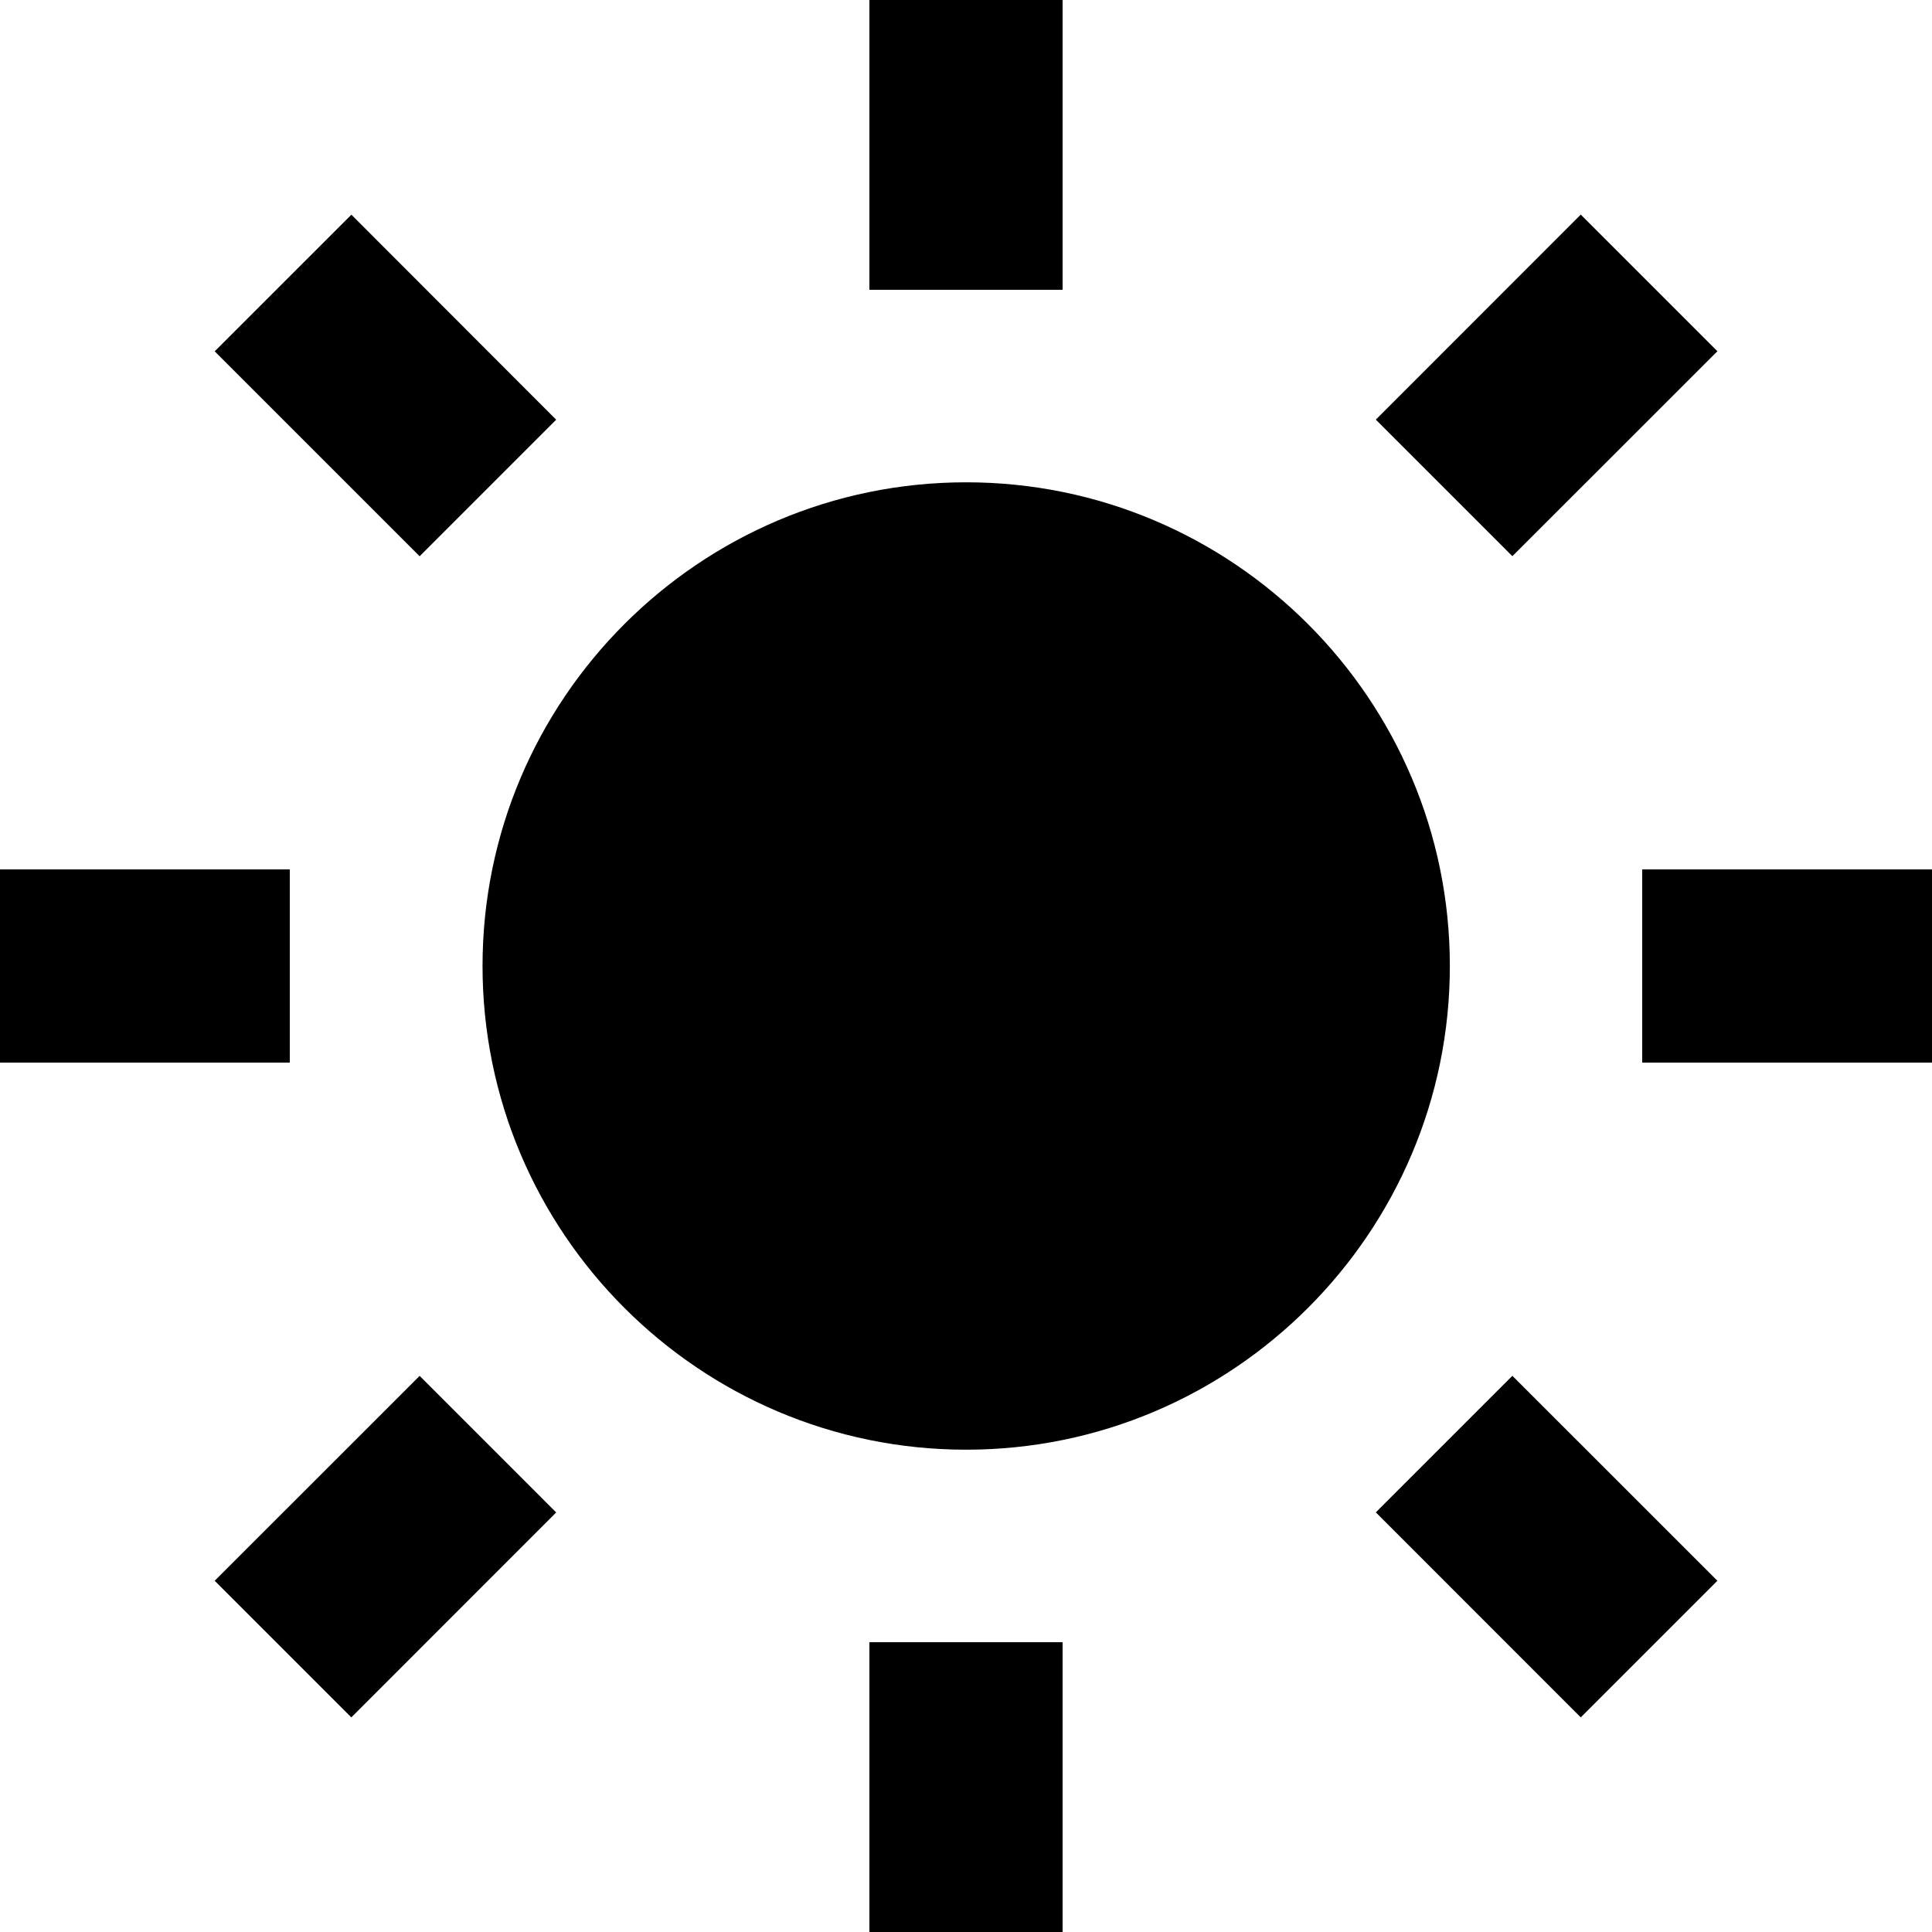
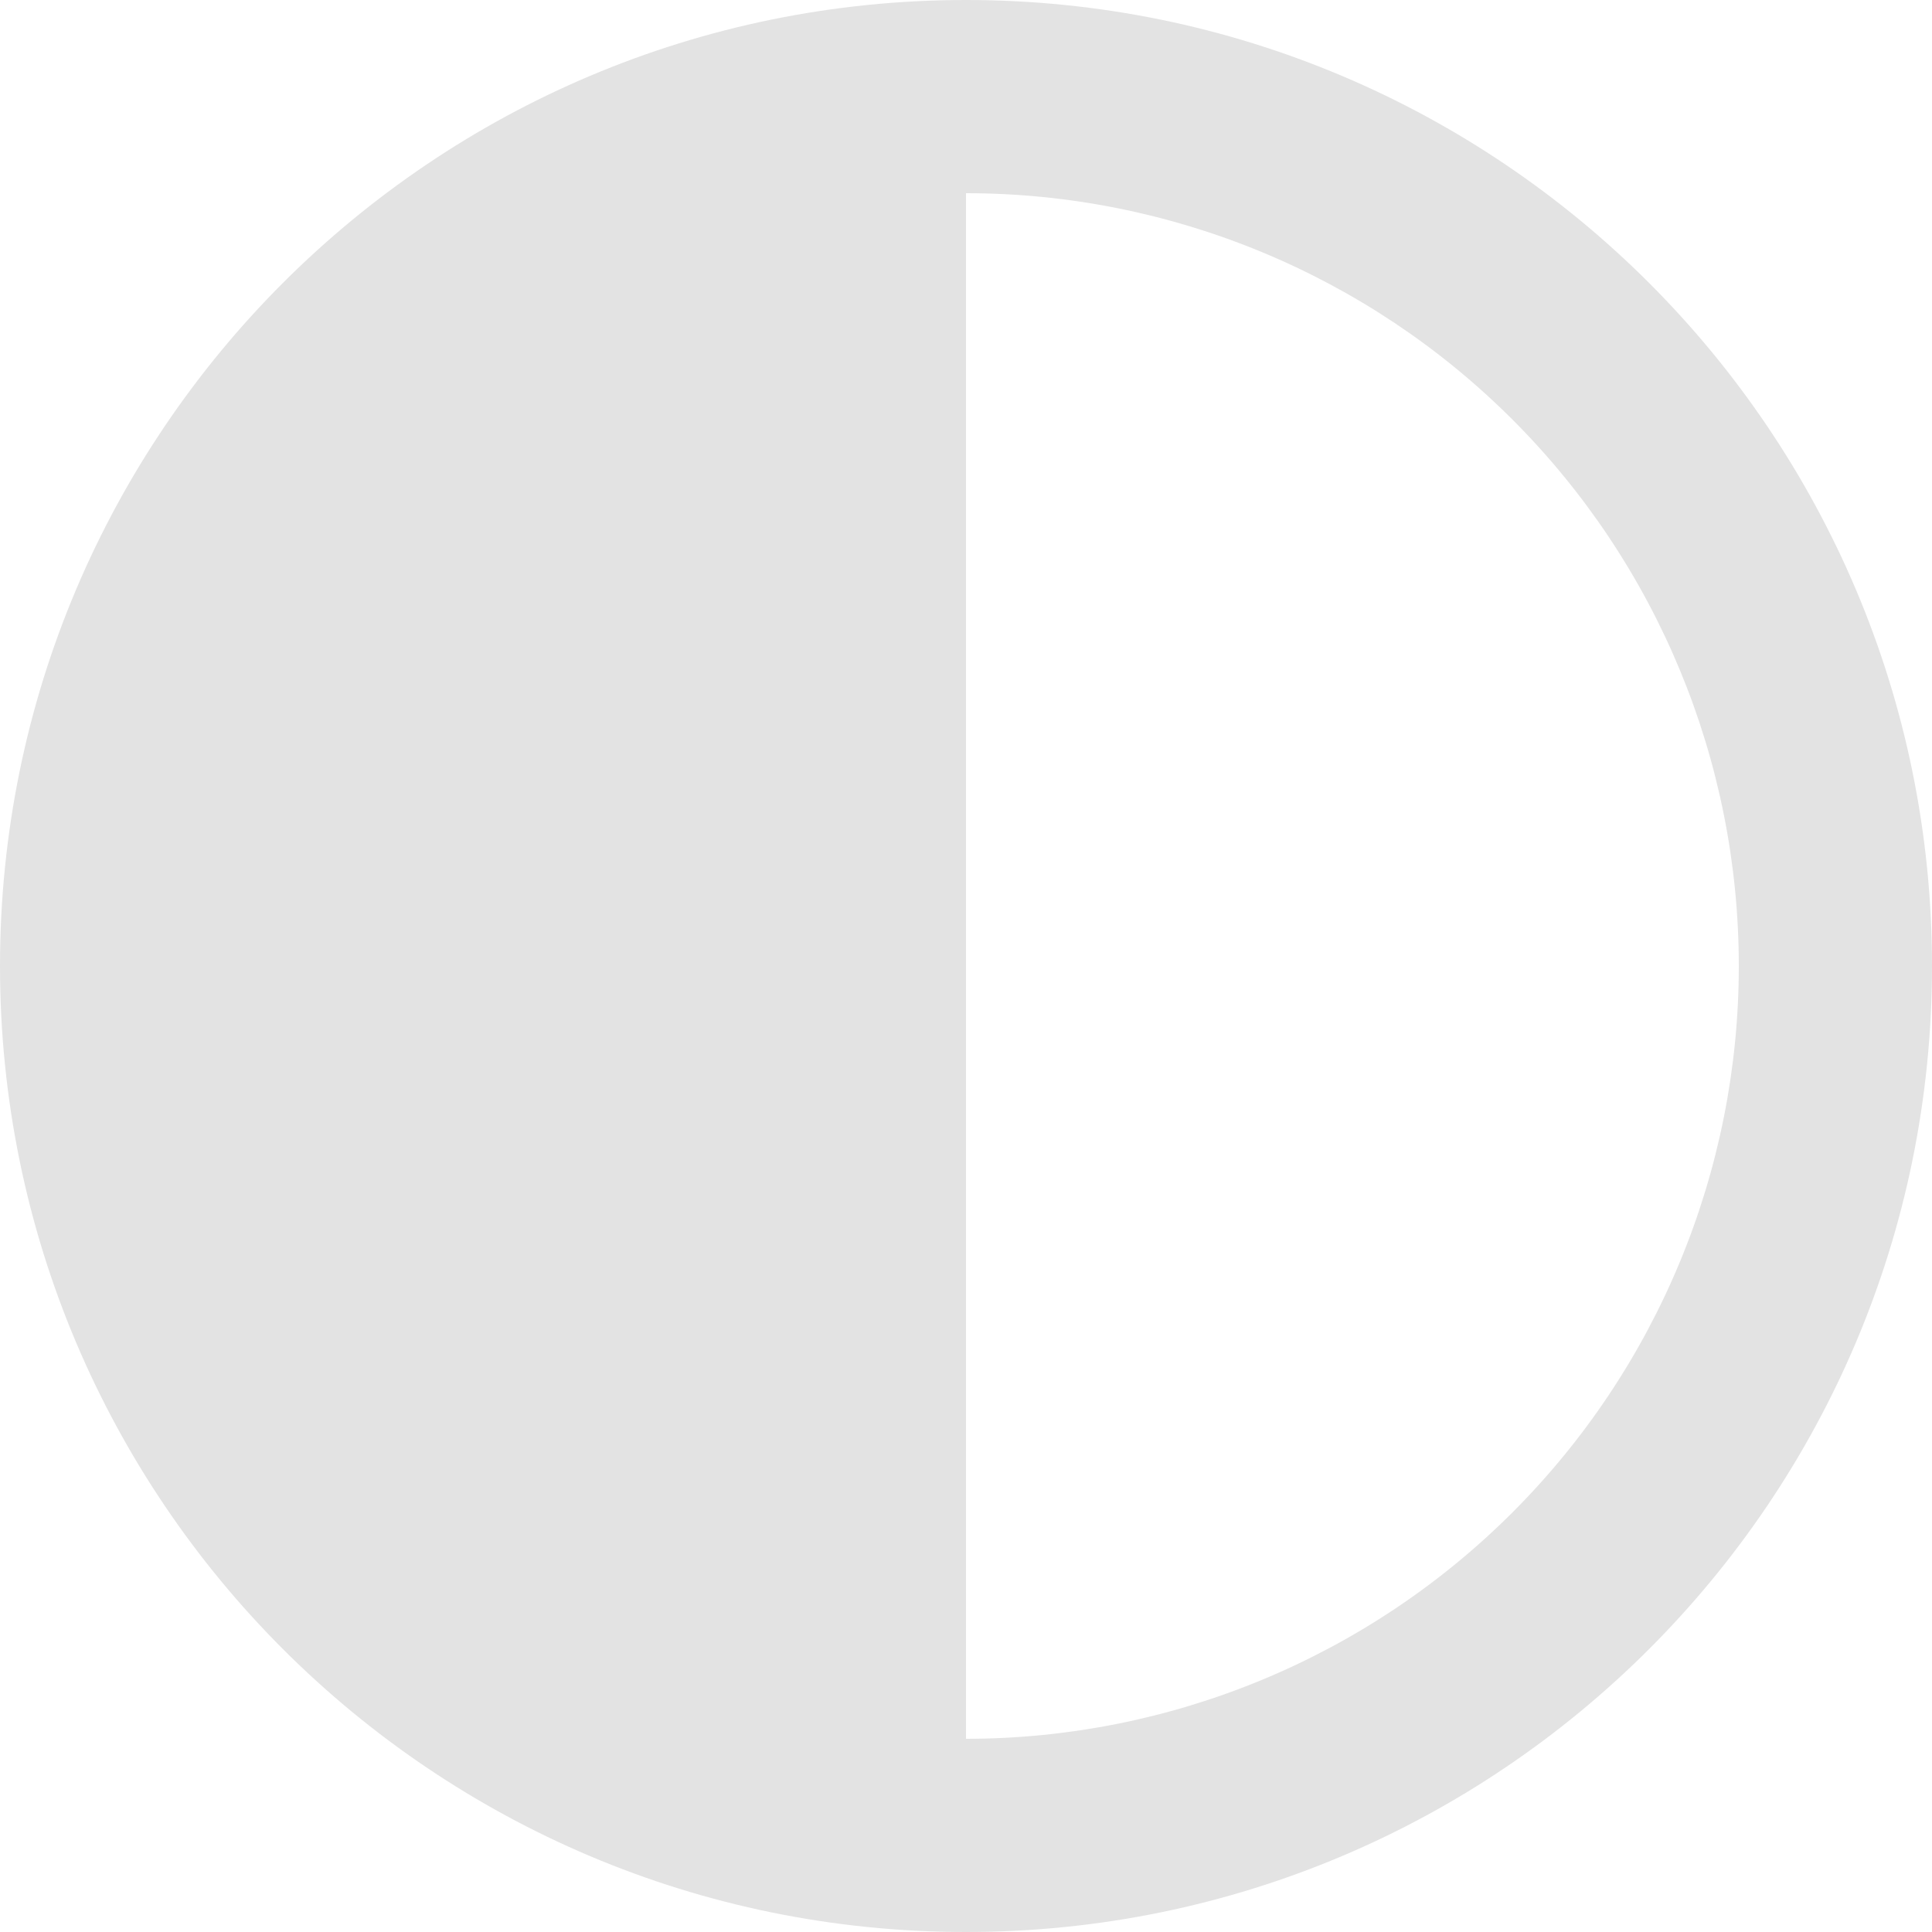
- <svg xmlns="http://www.w3.org/2000/svg" width="25" height="25" viewBox="0 0 25 25">
-   <path d="M6.244 12.5C6.244 15.951 9.051 18.759 12.502 18.759C15.954 18.759 18.761 15.951 18.761 12.5C18.761 9.049 15.954 6.241 12.502 6.241C9.051 6.241 6.244 9.049 6.244 12.5ZM11.25 21.25H13.75V25H11.25V21.25ZM11.25 0H13.75V3.75H11.25V0ZM0 11.25H3.75V13.75H0V11.25ZM21.25 11.25H25V13.75H21.25V11.25Z" />
-   <path d="M4.546 22.223L2.778 20.455L5.43 17.804L7.197 19.571L4.546 22.223Z" />
-   <path d="M17.803 5.43L20.455 2.777L22.223 4.545L19.57 7.197L17.803 5.43Z" />
-   <path d="M5.43 7.198L2.778 4.546L4.547 2.778L7.197 5.431L5.43 7.198Z" />
-   <path d="M22.223 20.455L20.455 22.223L17.803 19.57L19.57 17.803L22.223 20.455Z" />
+ <svg xmlns="http://www.w3.org/2000/svg" width="25" height="25" viewBox="0 0 25 25" fill="none">
+   <path d="M12.5 25C19.404 25 25 19.404 25 12.5C25 5.596 19.404 0 12.5 0C5.596 0 0 5.596 0 12.5C0 19.404 5.596 25 12.5 25ZM12.5 22.5V2.5C15.152 2.5 17.696 3.554 19.571 5.429C21.446 7.304 22.5 9.848 22.5 12.5C22.5 15.152 21.446 17.696 19.571 19.571C17.696 21.446 15.152 22.5 12.5 22.5Z" fill="#E3E3E3" />
</svg>
